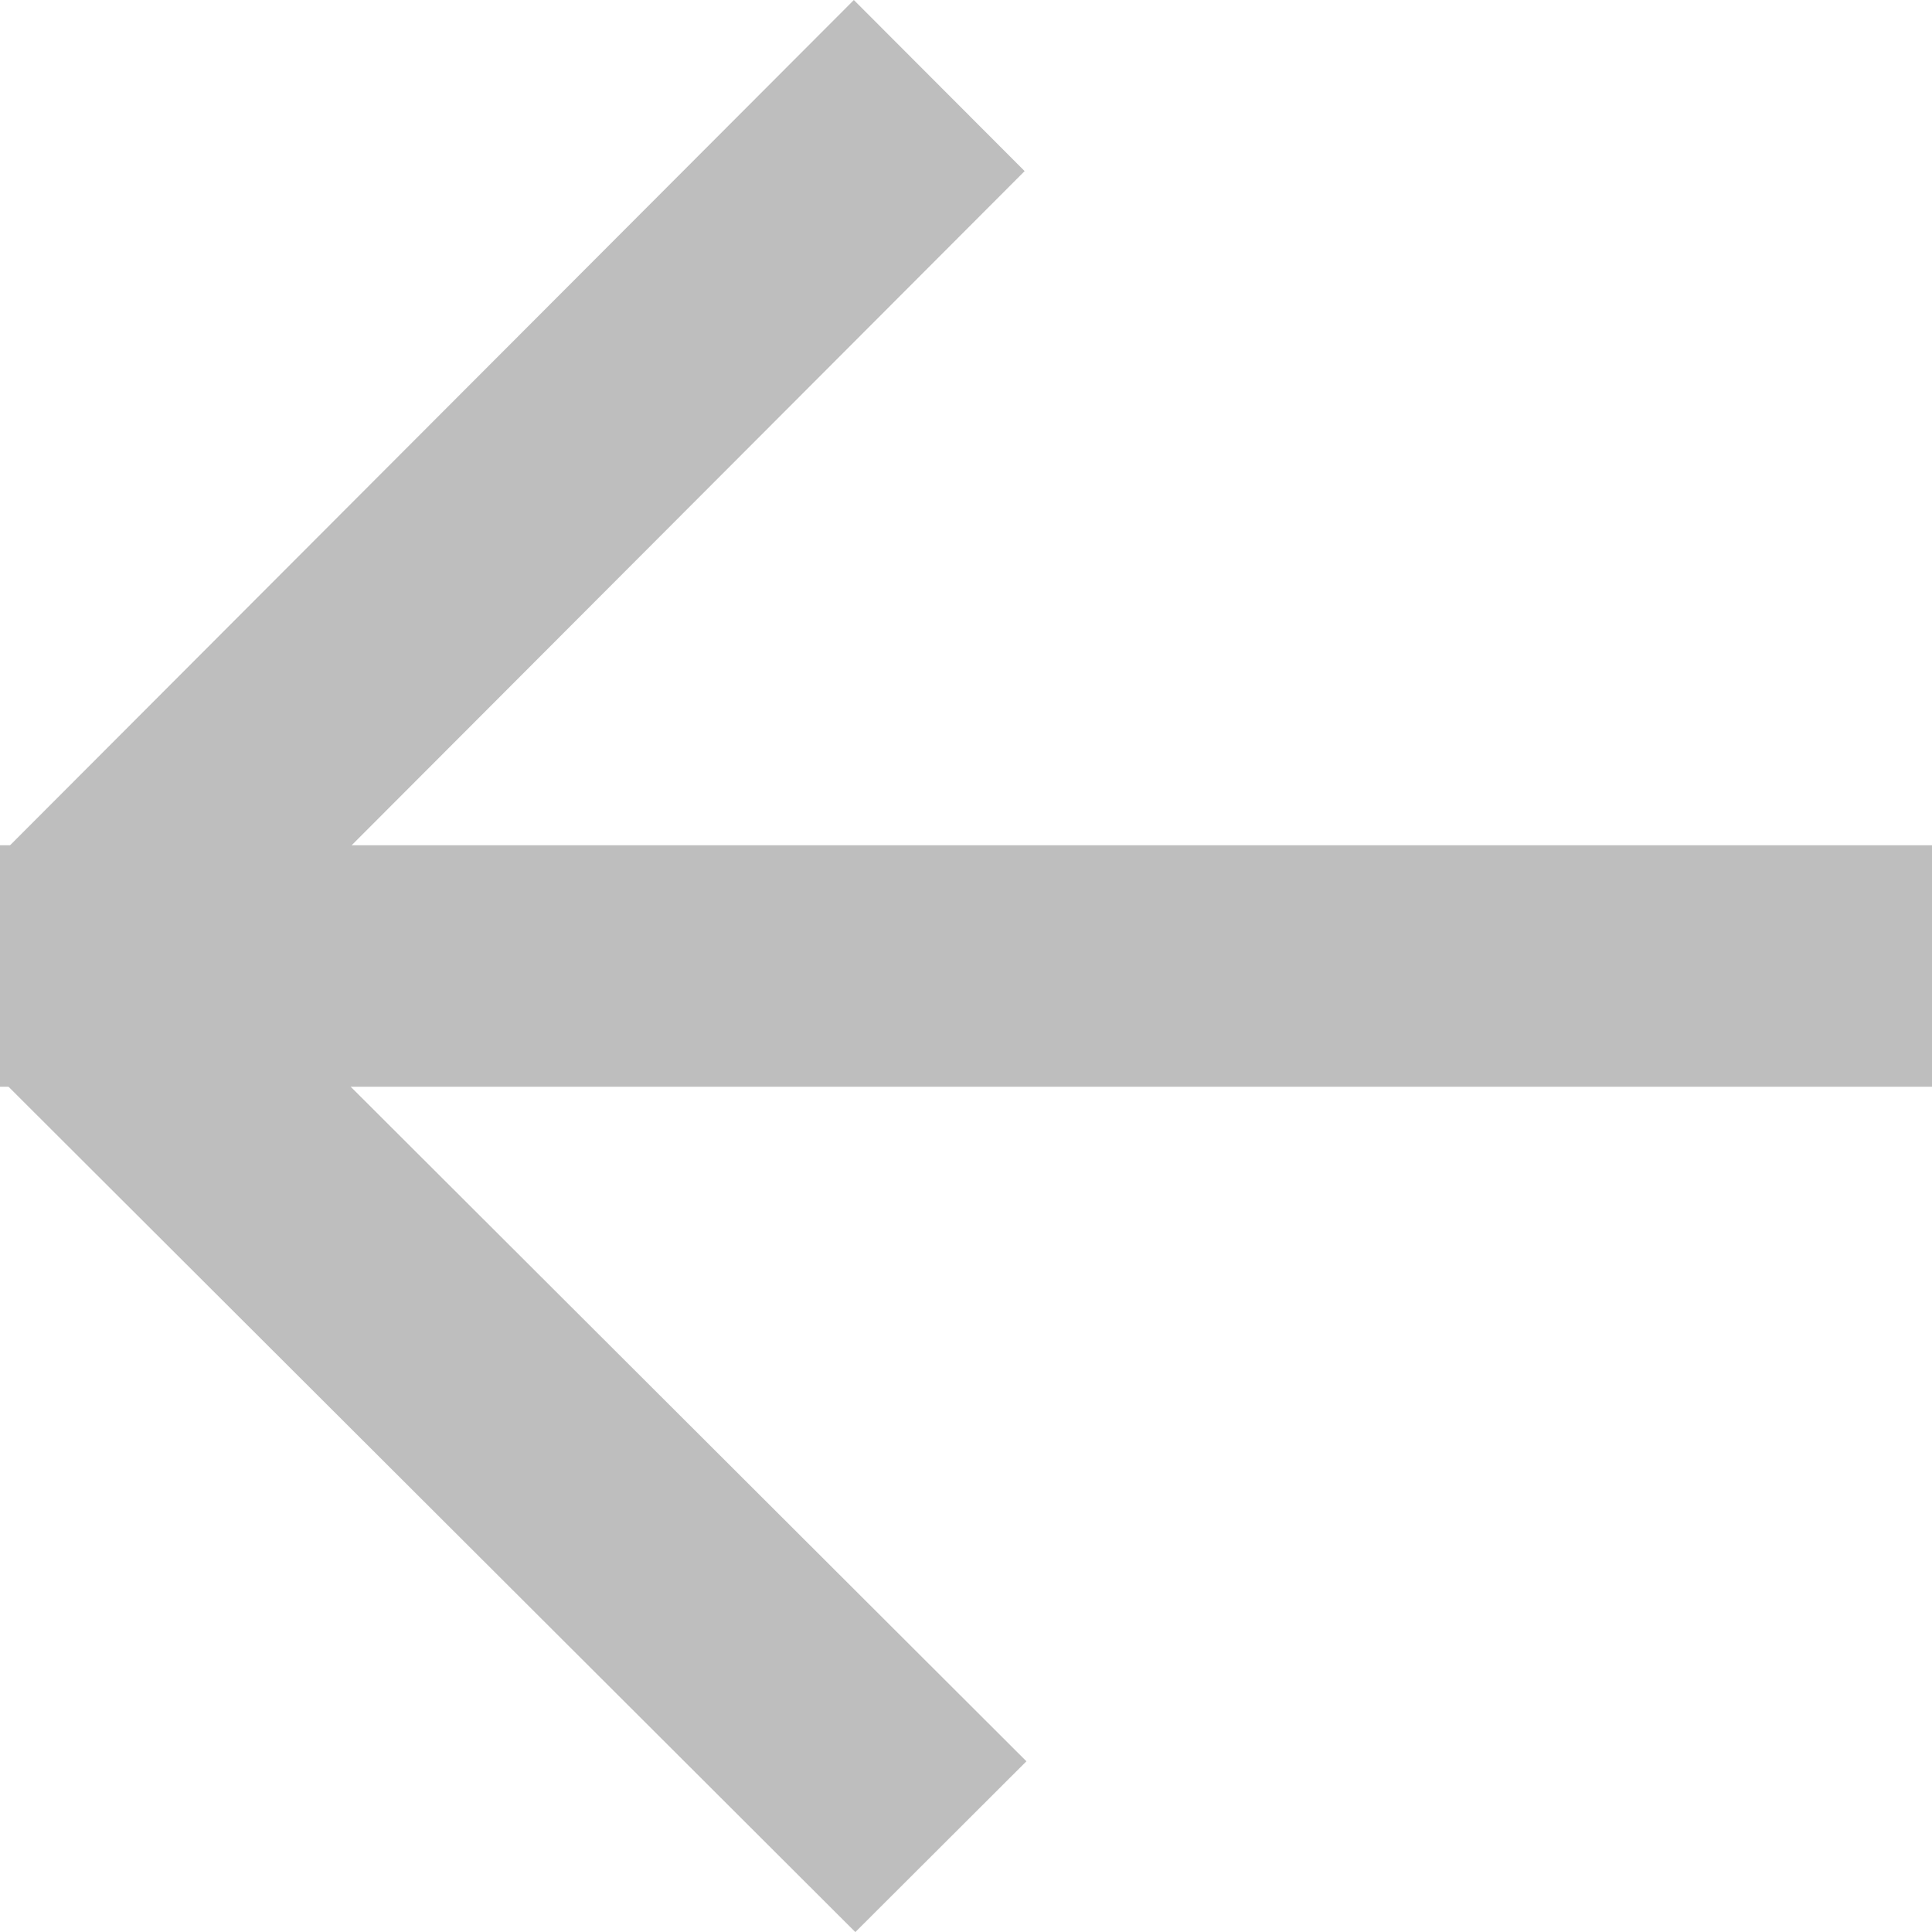
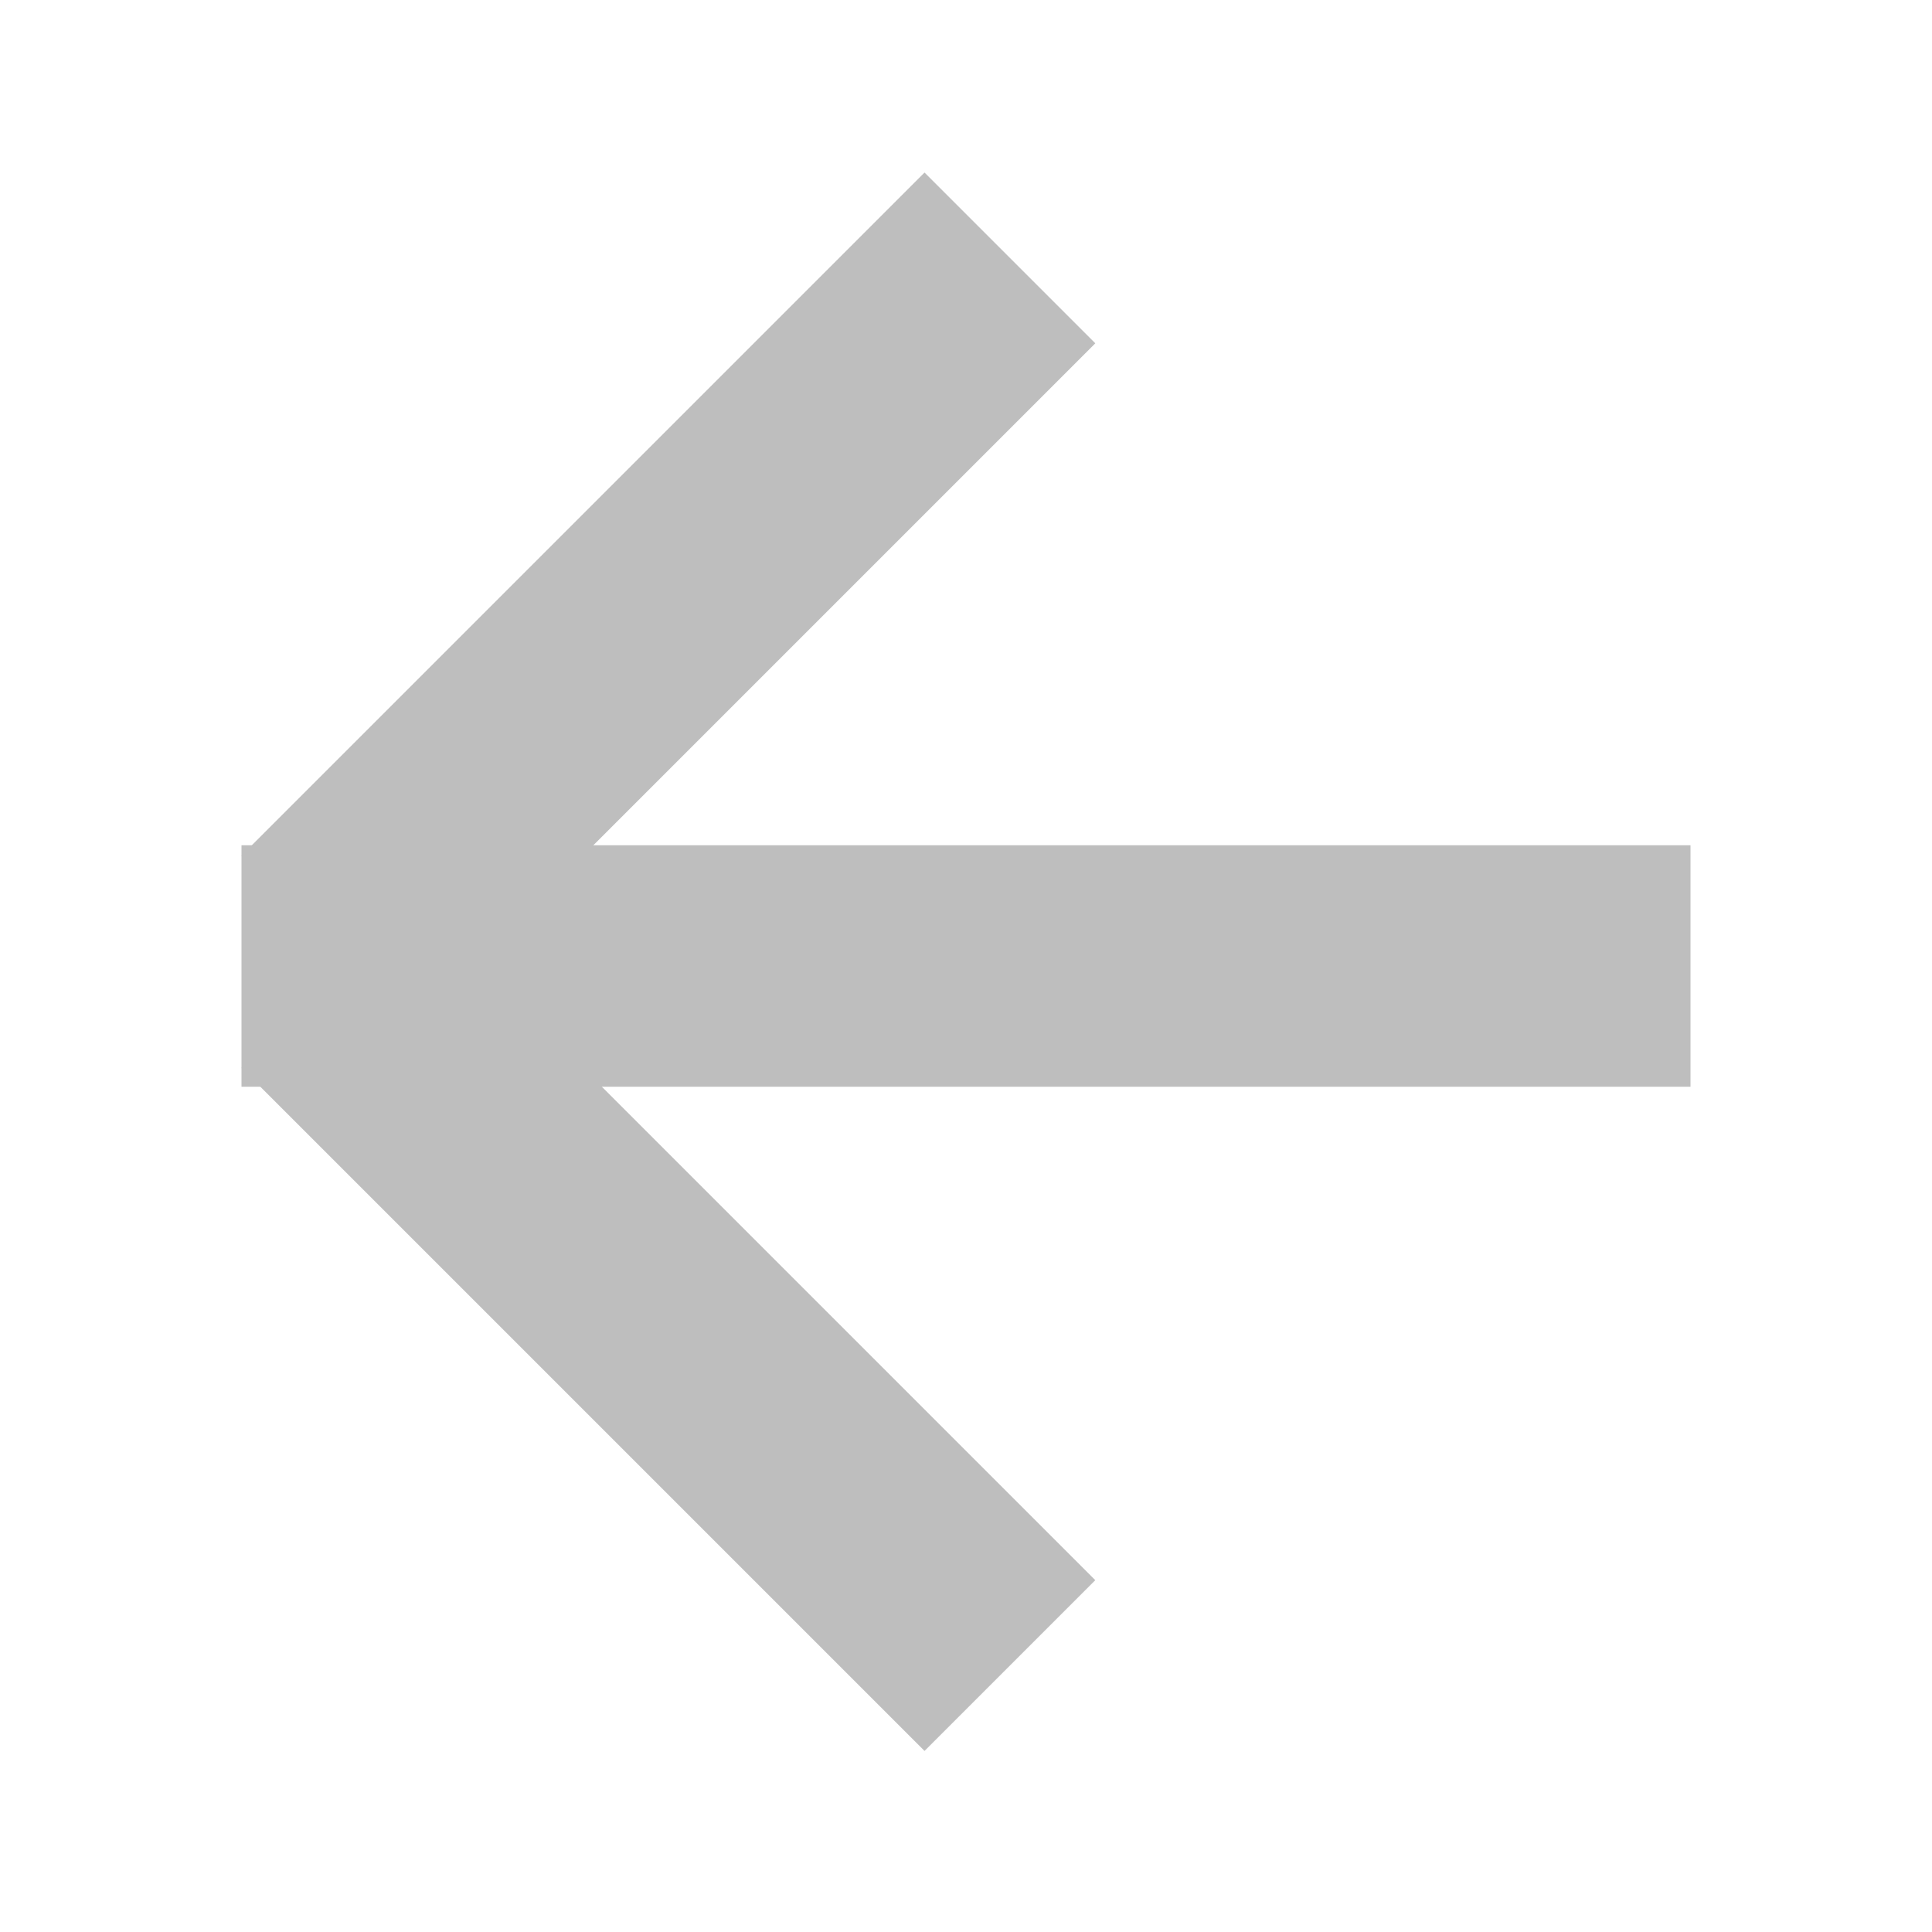
<svg xmlns="http://www.w3.org/2000/svg" width="16" height="16" id="svg2" version="1.1">
  <defs id="defs4" />
  <g id="layer1" transform="translate(0,-1036.362)">
-     <g id="g3048">
-       <rect y="1043.362" x="0" height="2" width="16" id="rect3017" style="fill:#bebebe;fill-opacity:1;stroke:none" />
-       <rect transform="matrix(0.7077193,0.7064938,-0.7077193,0.7064938,0,0)" style="fill:#bebebe;fill-opacity:1;stroke:none" id="rect3019" width="10.009" height="2.002" x="739.774" y="737.772" />
-       <rect y="-739.191" x="-737.189" height="2.002" width="10.009" id="rect3021" style="fill:#bebebe;fill-opacity:1;stroke:none" transform="matrix(0.7064938,-0.7077193,-0.7064938,-0.7077193,0,0)" />
-     </g>
+     <rect style="fill:#bebebe;fill-opacity:1;stroke:none" id="rect3017" width="12" height="2" x="2" y="1043.362" />
+     <rect y="739.243" x="-736.415" height="2" width="8" id="rect2990" style="fill:#bebebe;fill-opacity:1;stroke:none" transform="matrix(0.7071068,-0.7071068,0.7071068,0.7071068,0,0)" />
+     <rect transform="matrix(0.7071068,0.7071068,0.7071068,-0.7071068,0,0)" style="fill:#bebebe;fill-opacity:1;stroke:none" id="rect2992" width="8" height="2" x="740.486" y="-737.658" />
  </g>
</svg>
